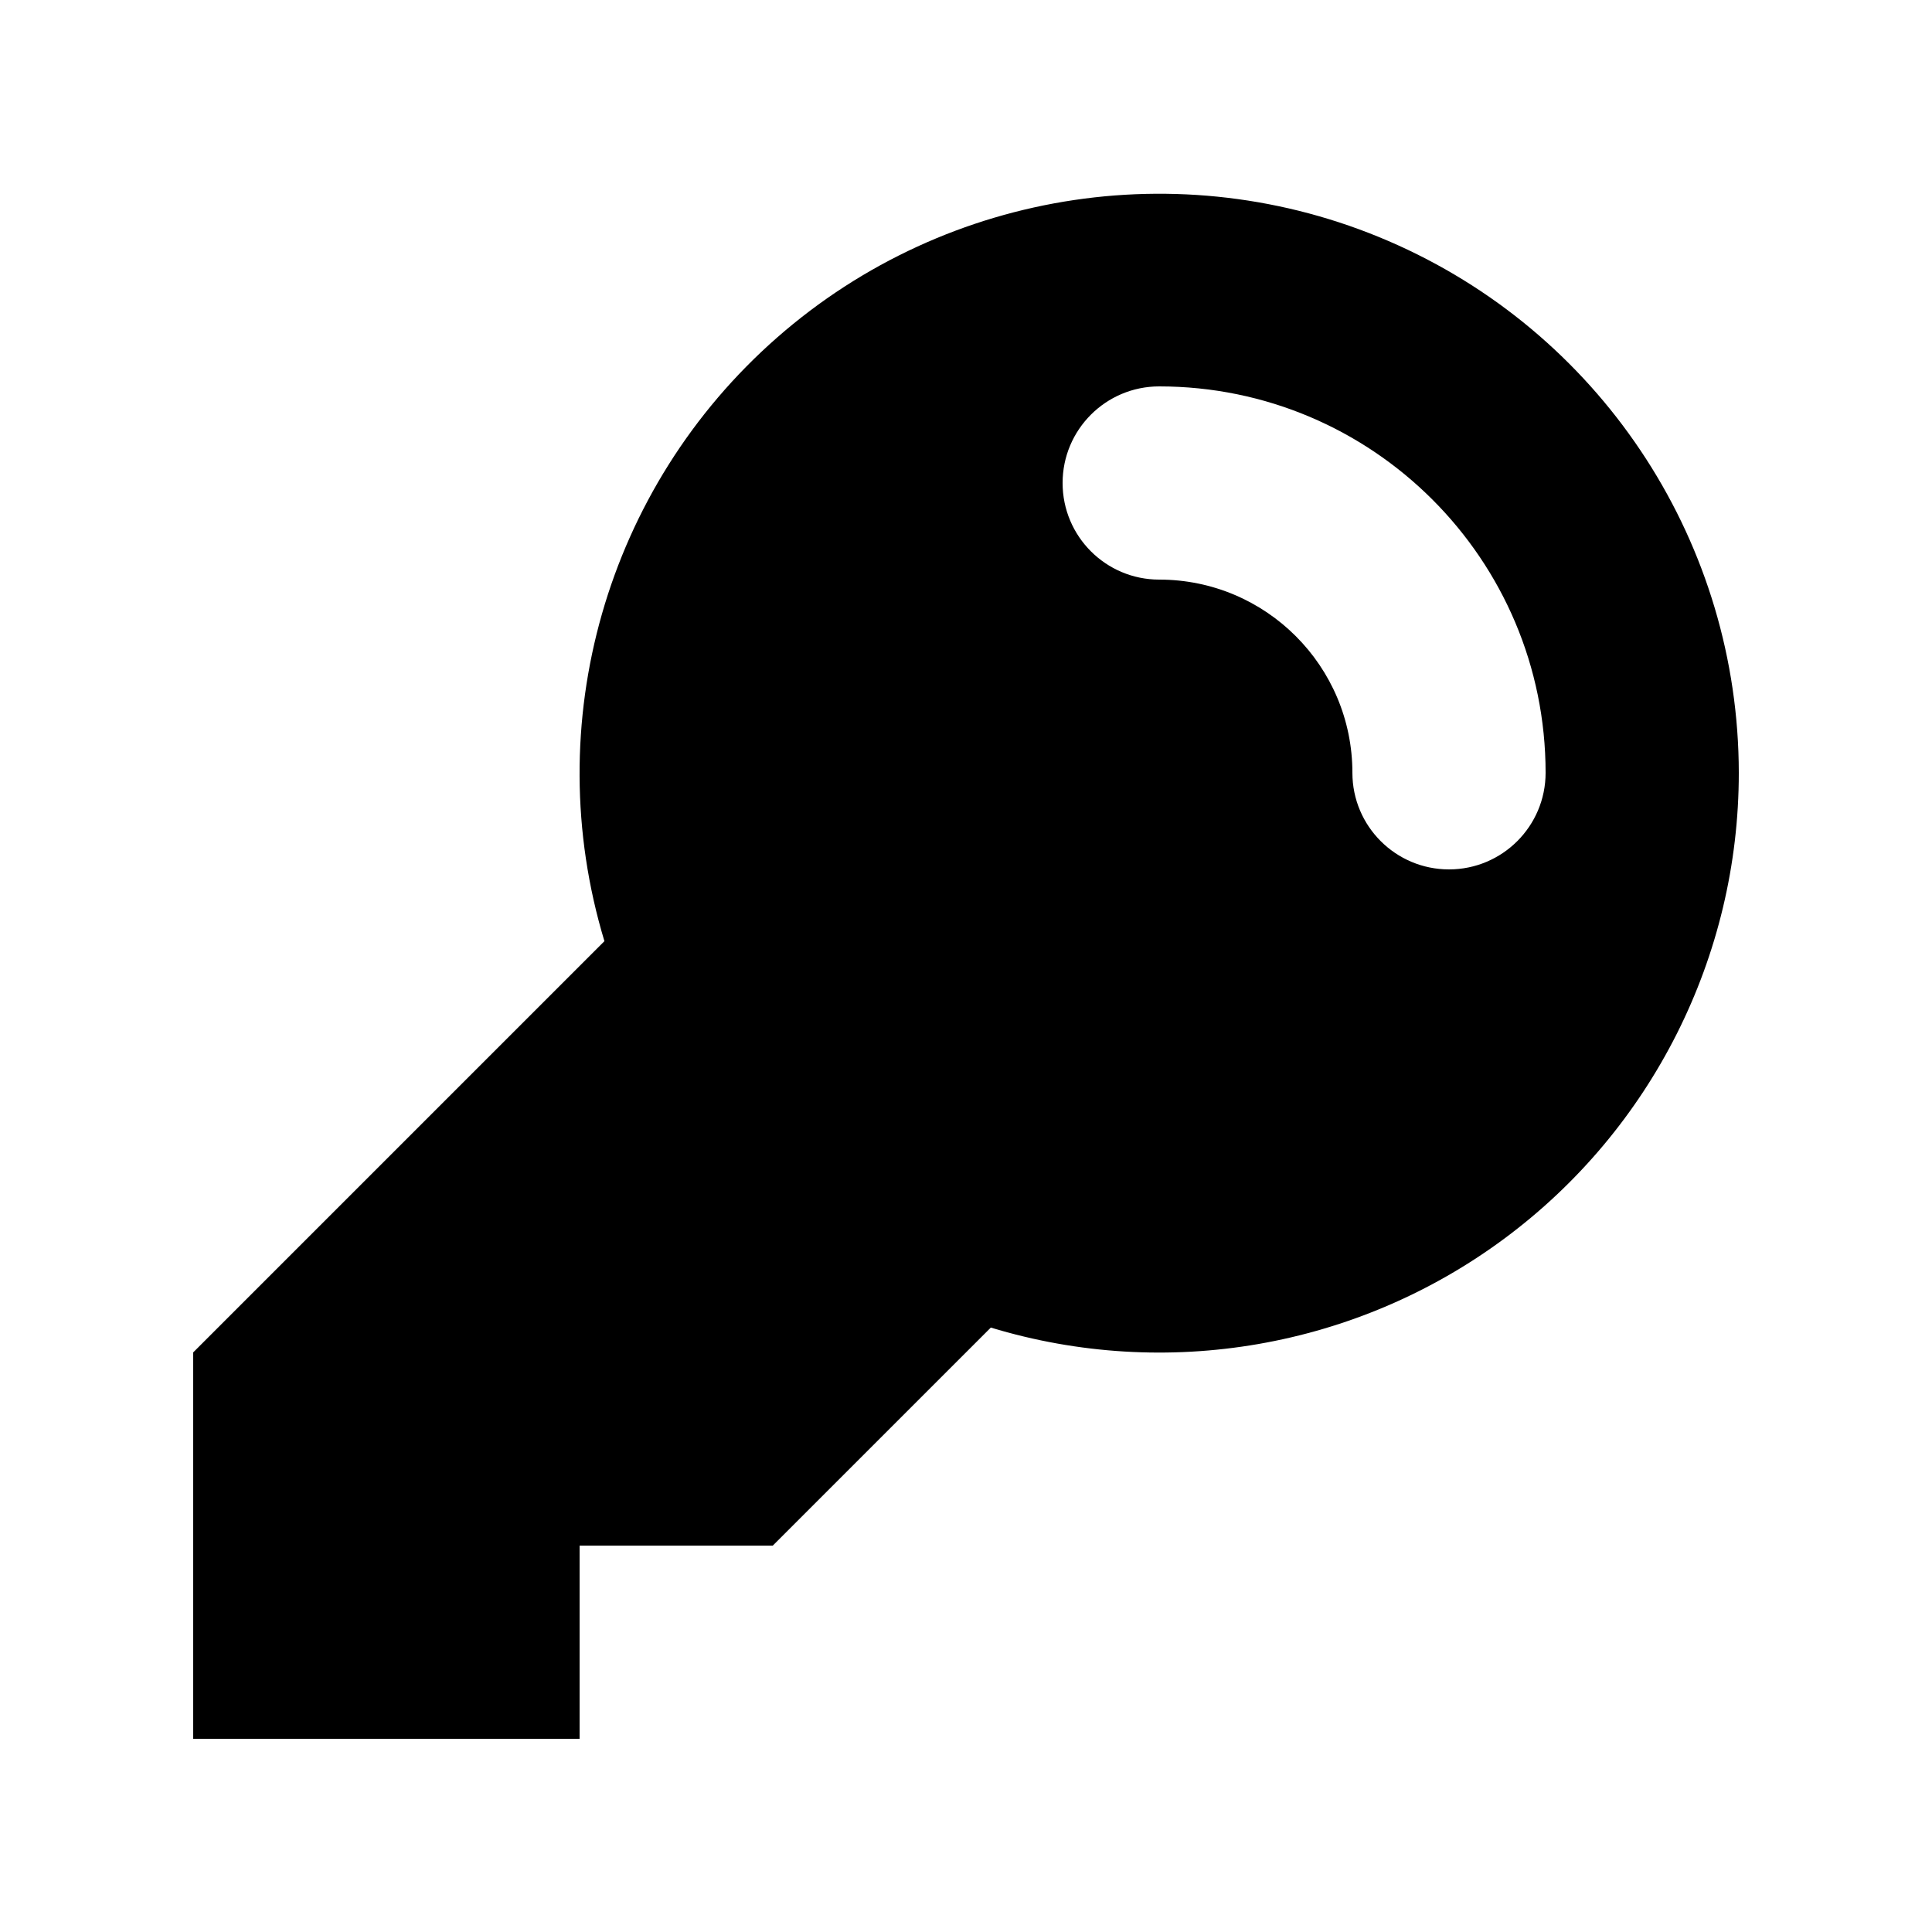
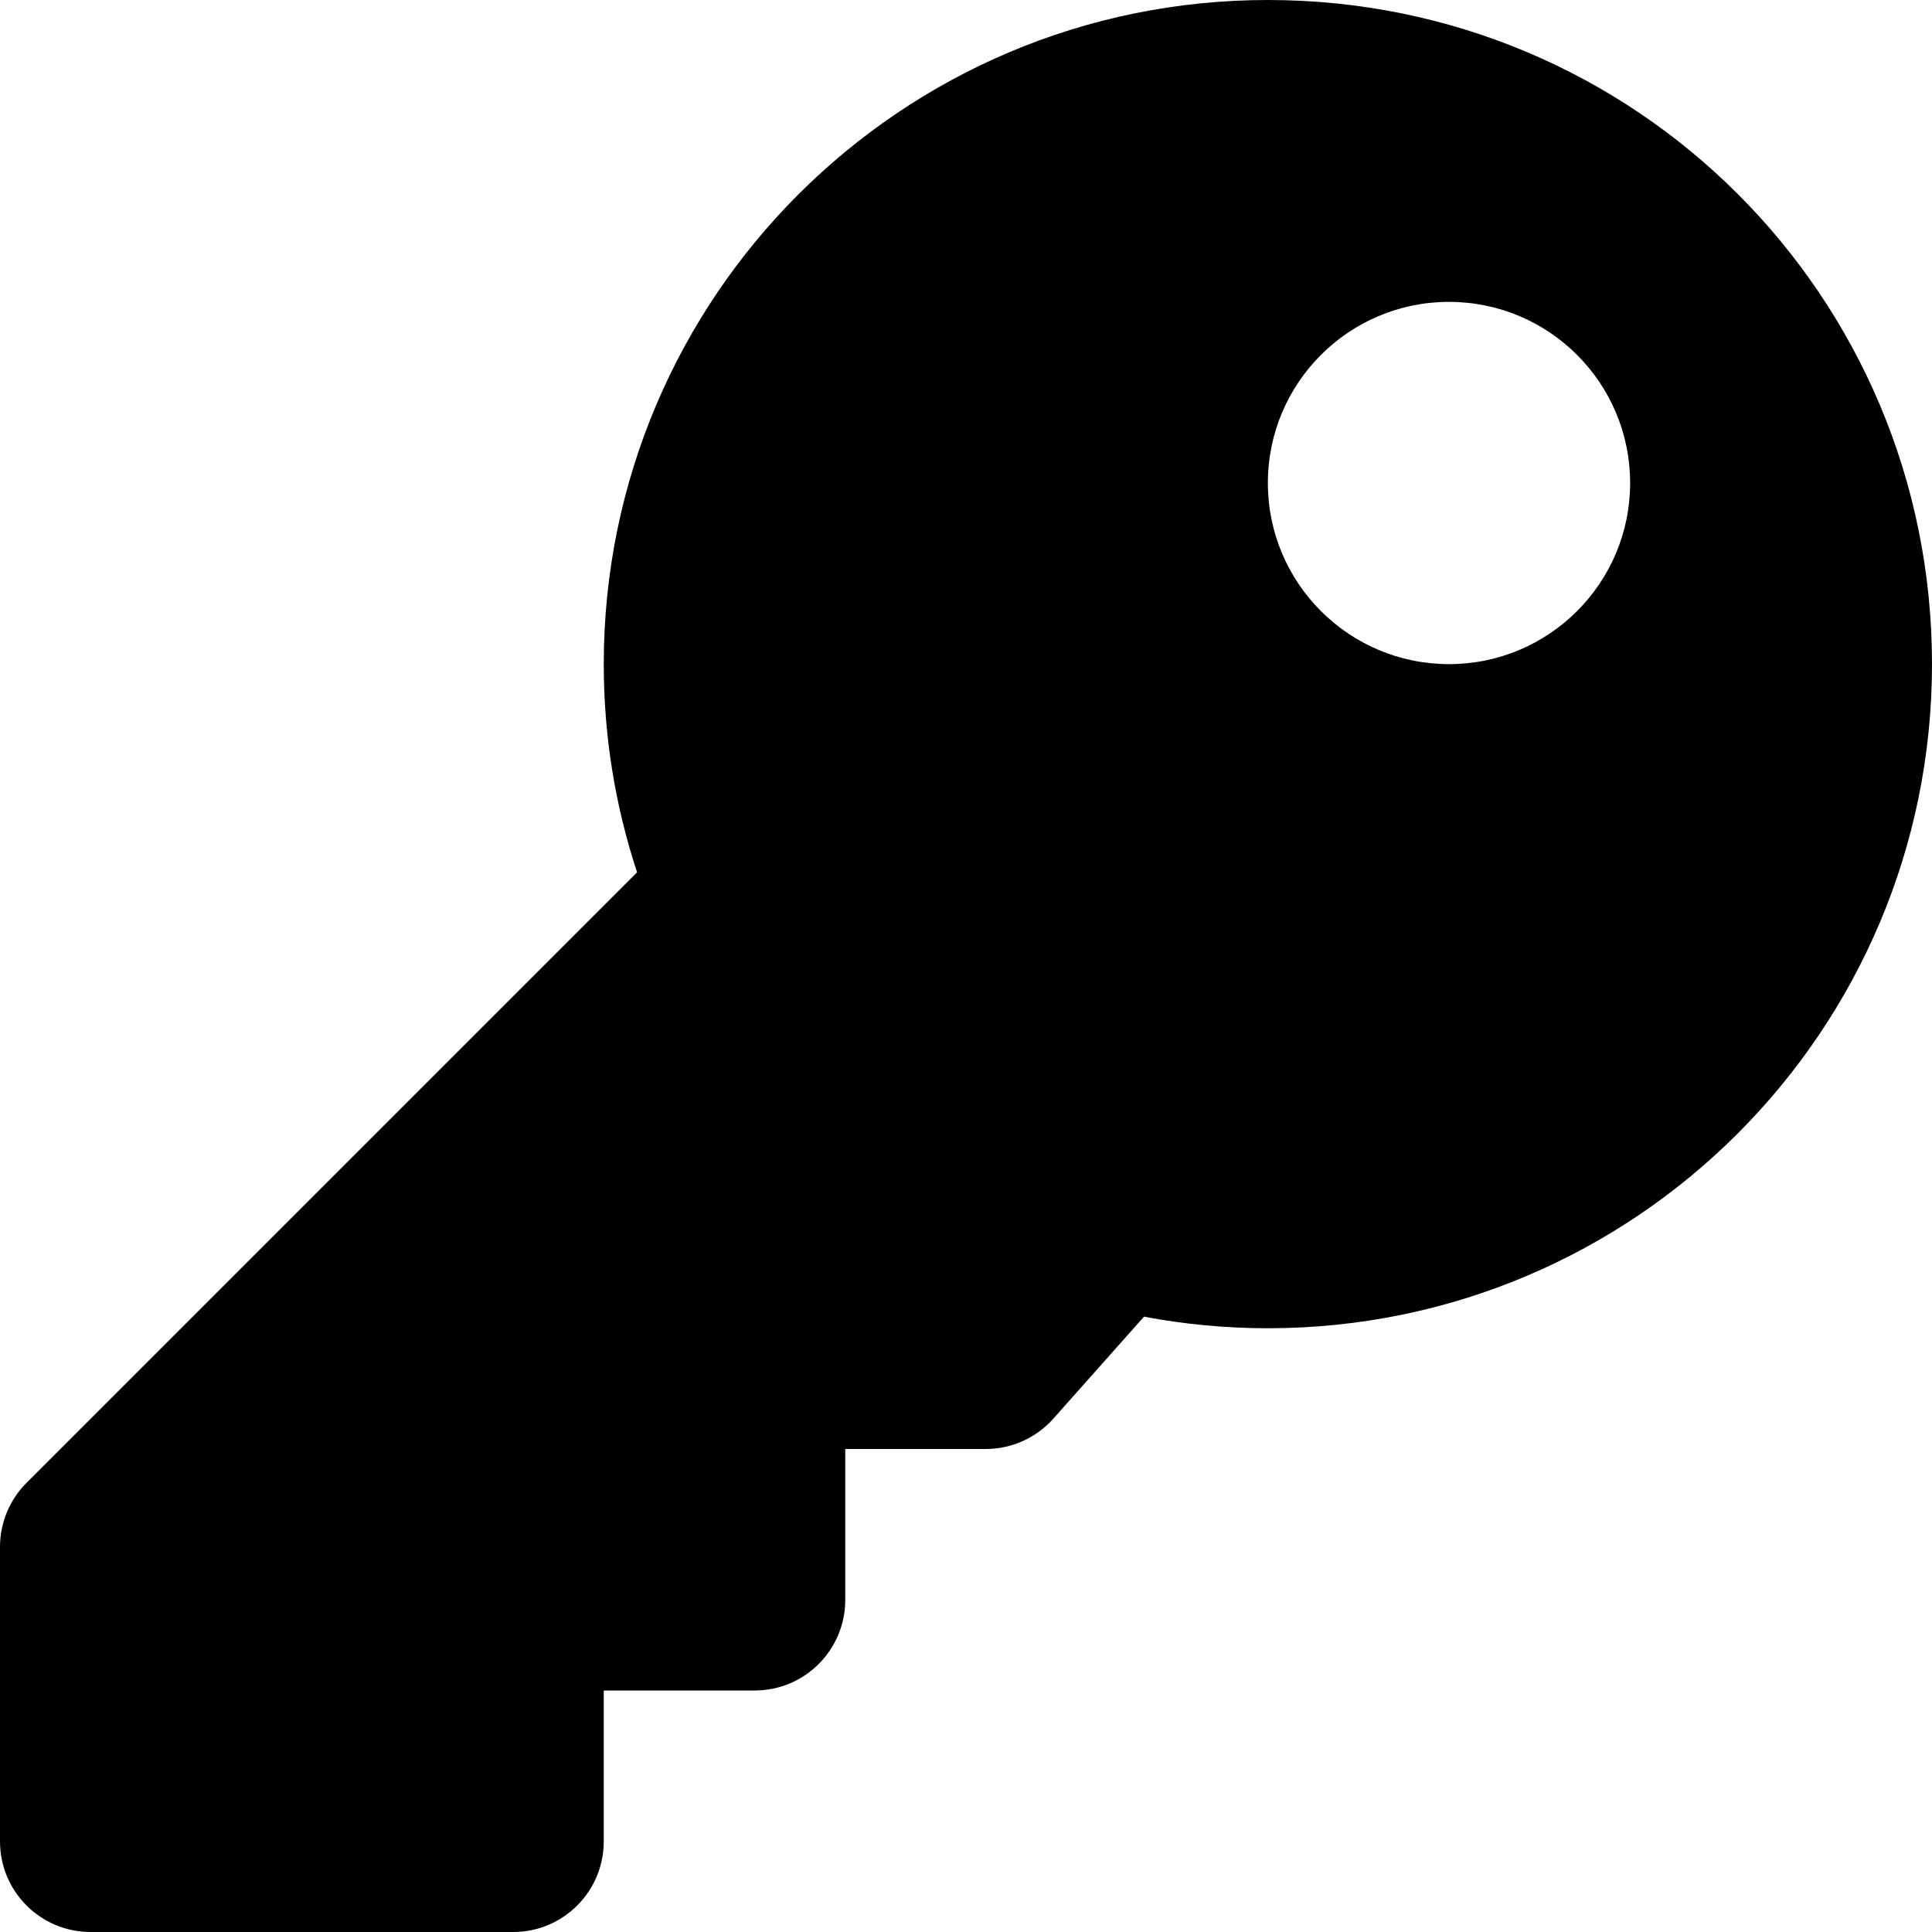
- <svg xmlns="http://www.w3.org/2000/svg" viewBox="0 0 20 20" fill="currentColor" aria-hidden="true">
-   <path fill-rule="evenodd" d="M18 8a6 6 0 01-7.743 5.743L8 16H6v2H2v-4l4.257-4.257A6 6 0 1118 8zm-6-4a1 1 0 100 2 2 2 0 012 2 1 1 0 102 0 4 4 0 00-4-4z" clip-rule="evenodd" />
+ <svg xmlns="http://www.w3.org/2000/svg" viewBox="0 0 512 512" fill="currentColor" aria-hidden="true">
+   <path d="M512 176.001C512 273.203 433.202 352 336 352c-11.22 0-22.19-1.062-32.827-3.069l-24.012 27.014A23.999 23.999 0 01261.223 384H224v40c0 13.255-10.745 24-24 24h-40v40c0 13.255-10.745 24-24 24H24c-13.255 0-24-10.745-24-24v-78.059c0-6.365 2.529-12.47 7.029-16.971l161.802-161.802C163.108 213.814 160 195.271 160 176 160 78.798 238.797.001 335.999 0 433.488-.001 512 78.511 512 176.001zM336 128c0 26.51 21.49 48 48 48s48-21.49 48-48-21.49-48-48-48-48 21.49-48 48z" />
</svg>
